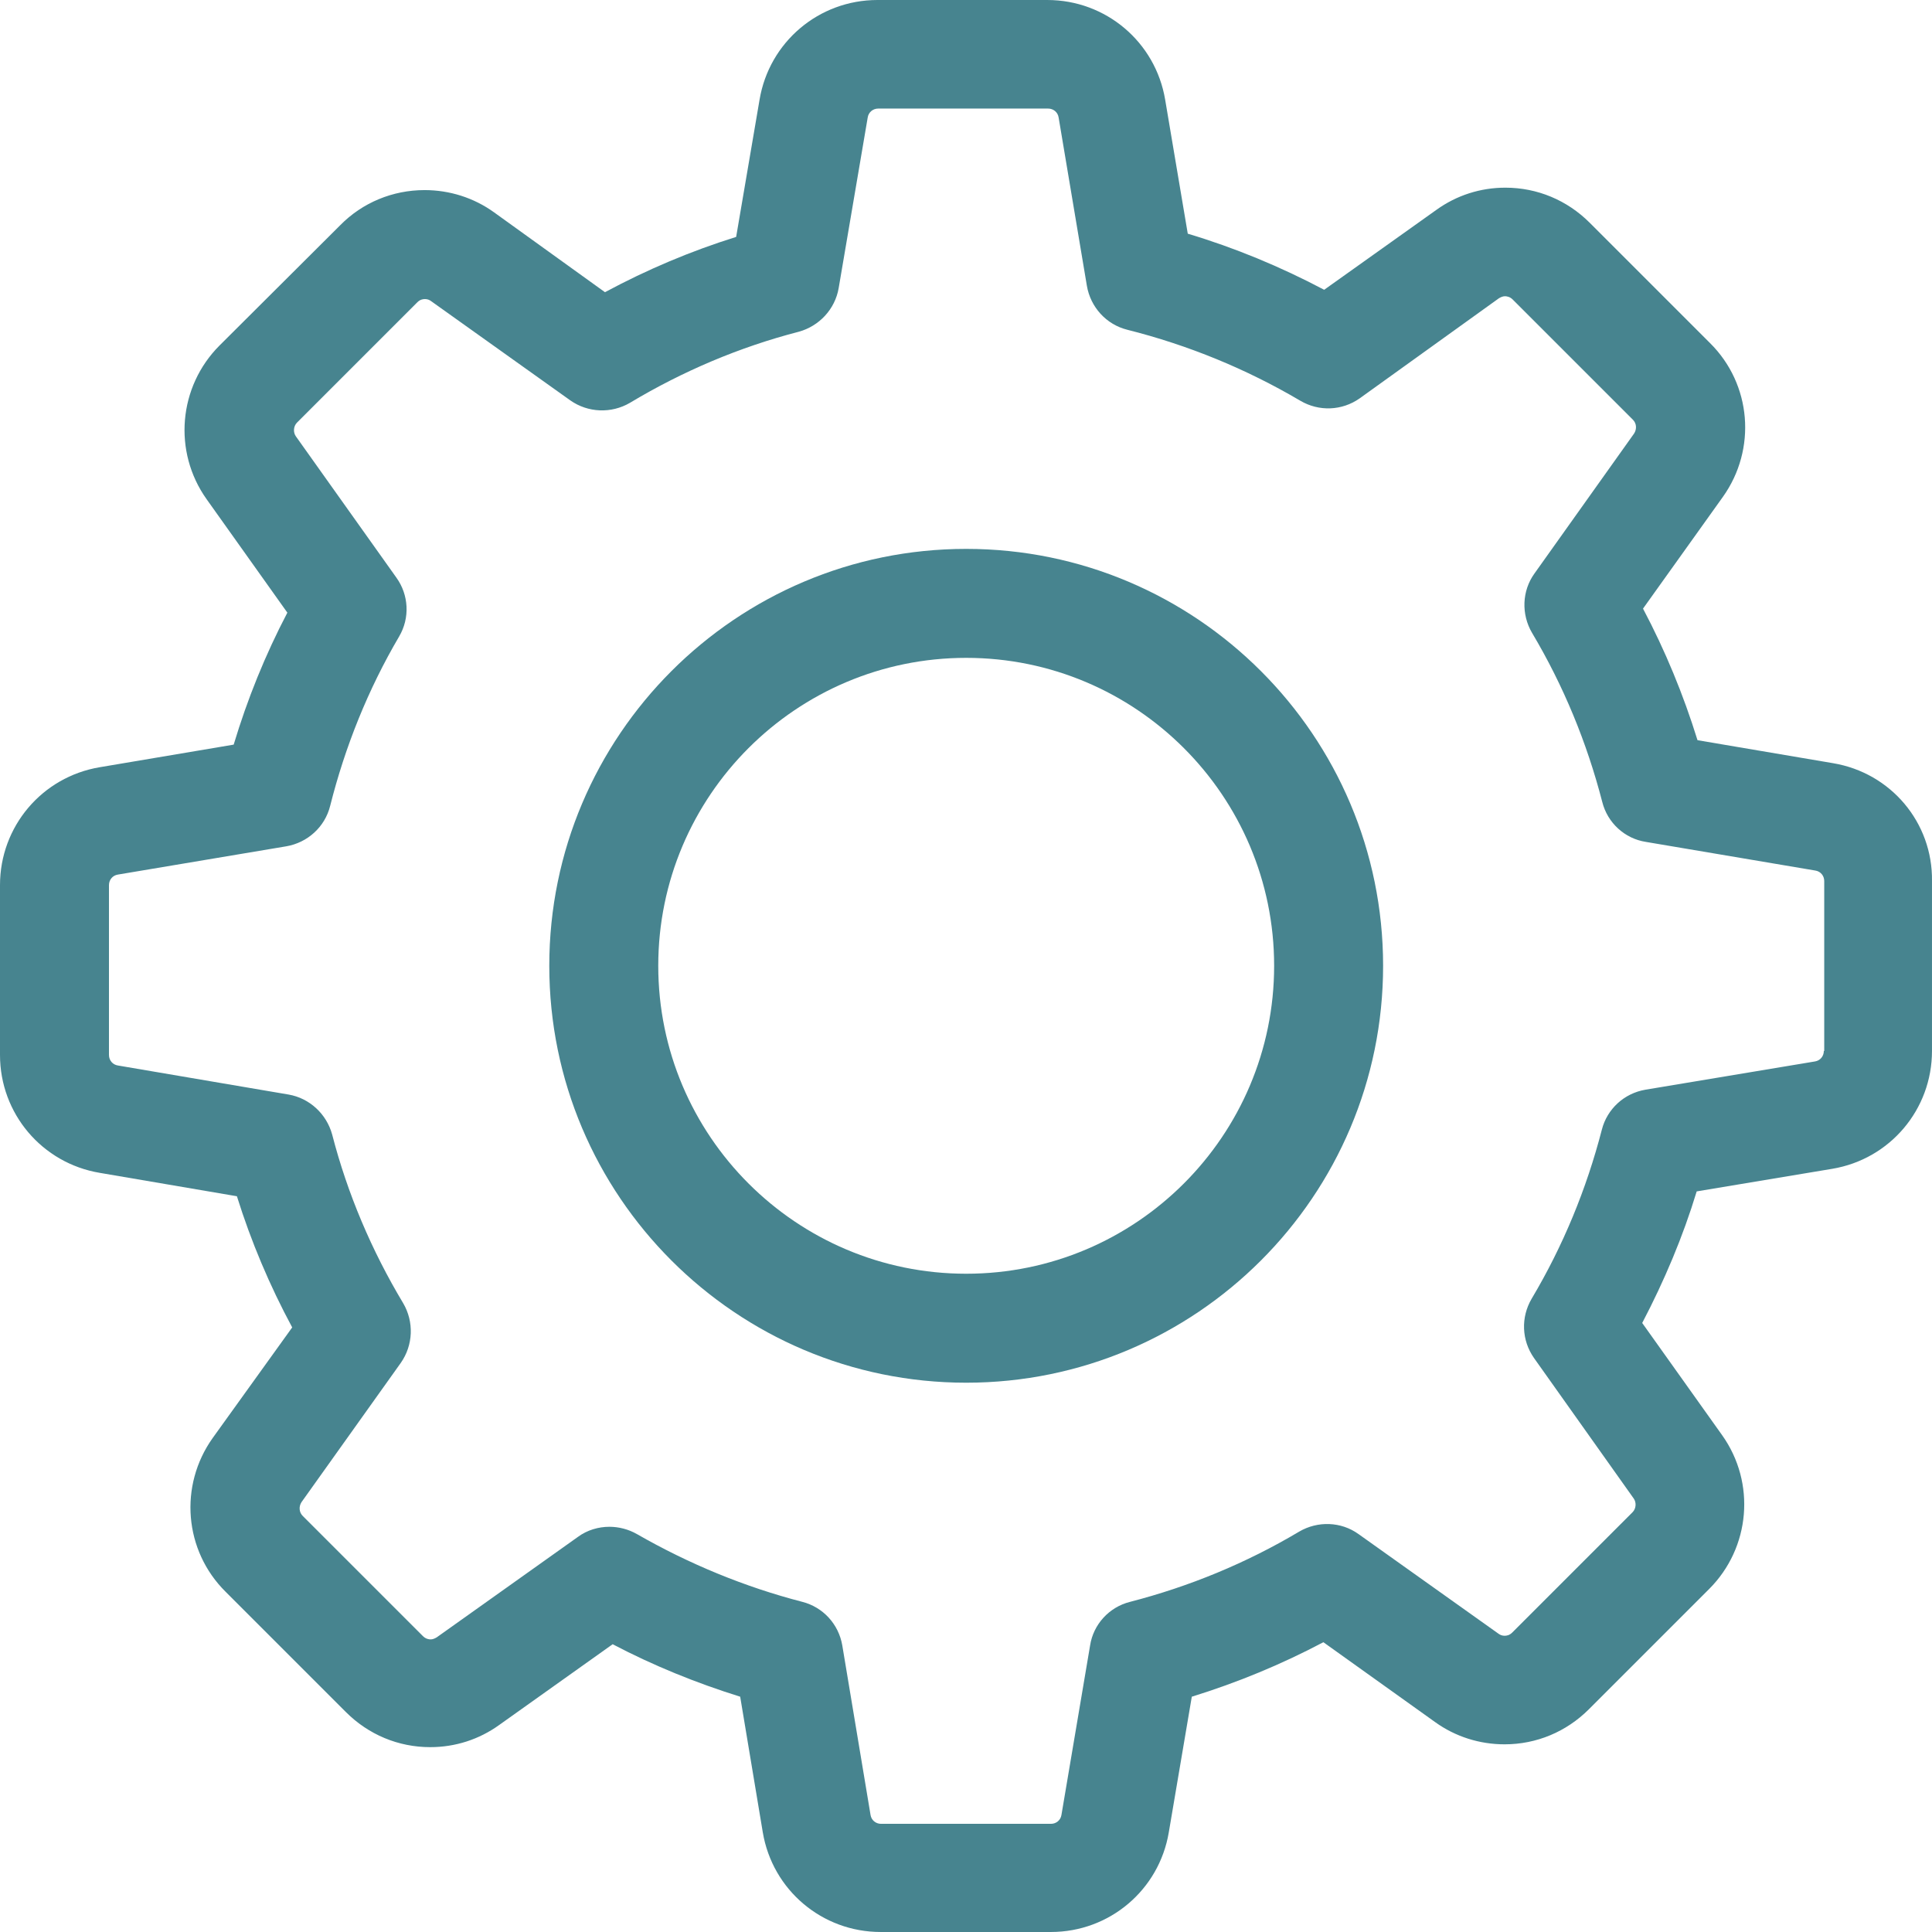
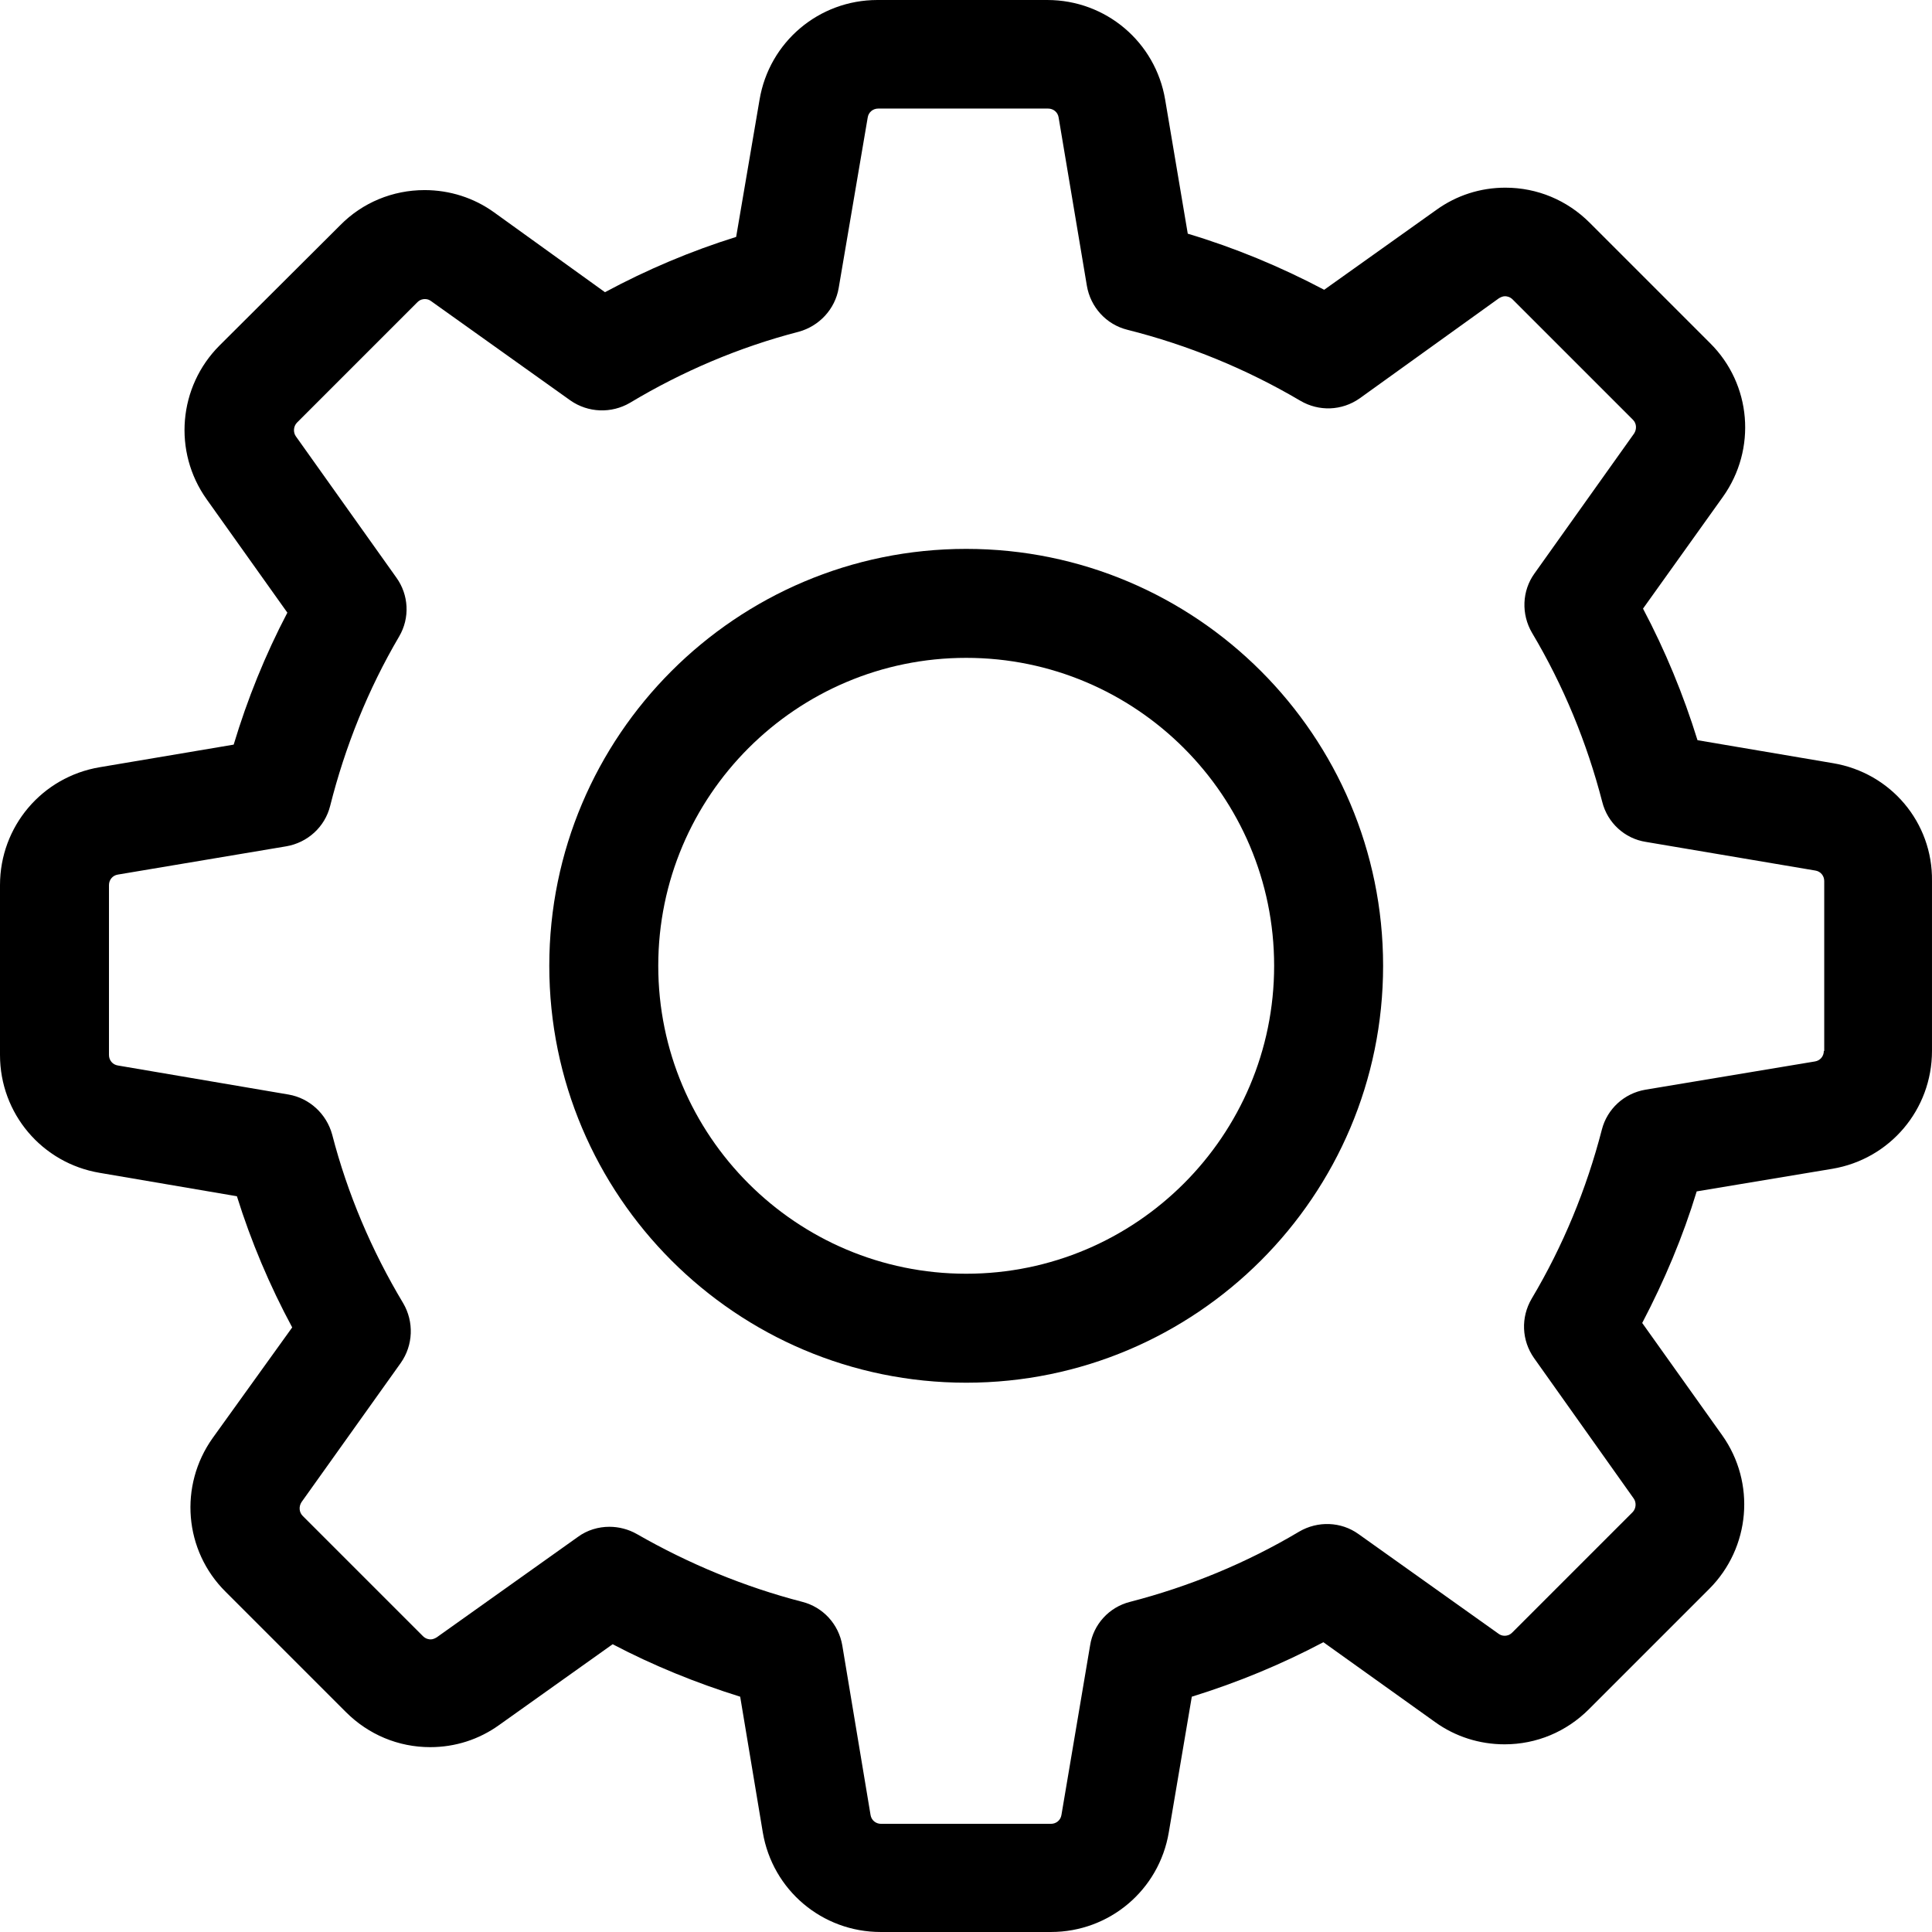
<svg xmlns="http://www.w3.org/2000/svg" version="1.1" id="Capa_1" x="0px" y="0px" viewBox="0 0 478.703 478.703" style="enable-background:new 0 0 478.703 478.703;" xml:space="preserve">
  <g>
    <g>
-       <path fill="#47848f" d="M454.2,189.101l-33.6-5.7c-3.5-11.3-8-22.2-13.5-32.6l19.8-27.7c8.4-11.8,7.1-27.9-3.2-38.1l-29.8-29.8    c-5.6-5.6-13-8.7-20.9-8.7c-6.2,0-12.1,1.9-17.1,5.5l-27.8,19.8c-10.8-5.7-22.1-10.4-33.8-13.9l-5.6-33.2    c-2.4-14.3-14.7-24.7-29.2-24.7h-42.1c-14.5,0-26.8,10.4-29.2,24.7l-5.8,34c-11.2,3.5-22.1,8.1-32.5,13.7l-27.5-19.8    c-5-3.6-11-5.5-17.2-5.5c-7.9,0-15.4,3.1-20.9,8.7l-29.9,29.8c-10.2,10.2-11.6,26.3-3.2,38.1l20,28.1    c-5.5,10.5-9.9,21.4-13.3,32.7l-33.2,5.6c-14.3,2.4-24.7,14.7-24.7,29.2v42.1c0,14.5,10.4,26.8,24.7,29.2l34,5.8    c3.5,11.2,8.1,22.1,13.7,32.5l-19.7,27.4c-8.4,11.8-7.1,27.9,3.2,38.1l29.8,29.8c5.6,5.6,13,8.7,20.9,8.7c6.2,0,12.1-1.9,17.1-5.5    l28.1-20c10.1,5.3,20.7,9.6,31.6,13l5.6,33.6c2.4,14.3,14.7,24.7,29.2,24.7h42.2c14.5,0,26.8-10.4,29.2-24.7l5.7-33.6    c11.3-3.5,22.2-8,32.6-13.5l27.7,19.8c5,3.6,11,5.5,17.2,5.5l0,0c7.9,0,15.3-3.1,20.9-8.7l29.8-29.8c10.2-10.2,11.6-26.3,3.2-38.1    l-19.8-27.8c5.5-10.5,10.1-21.4,13.5-32.6l33.6-5.6c14.3-2.4,24.7-14.7,24.7-29.2v-42.1    C478.9,203.801,468.5,191.501,454.2,189.101z M451.9,260.401c0,1.3-0.9,2.4-2.2,2.6l-42,7c-5.3,0.9-9.5,4.8-10.8,9.9    c-3.8,14.7-9.6,28.8-17.4,41.9c-2.7,4.6-2.5,10.3,0.6,14.7l24.7,34.8c0.7,1,0.6,2.5-0.3,3.4l-29.8,29.8c-0.7,0.7-1.4,0.8-1.9,0.8    c-0.6,0-1.1-0.2-1.5-0.5l-34.7-24.7c-4.3-3.1-10.1-3.3-14.7-0.6c-13.1,7.8-27.2,13.6-41.9,17.4c-5.2,1.3-9.1,5.6-9.9,10.8l-7.1,42    c-0.2,1.3-1.3,2.2-2.6,2.2h-42.1c-1.3,0-2.4-0.9-2.6-2.2l-7-42c-0.9-5.3-4.8-9.5-9.9-10.8c-14.3-3.7-28.1-9.4-41-16.8    c-2.1-1.2-4.5-1.8-6.8-1.8c-2.7,0-5.5,0.8-7.8,2.5l-35,24.9c-0.5,0.3-1,0.5-1.5,0.5c-0.4,0-1.2-0.1-1.9-0.8l-29.8-29.8    c-0.9-0.9-1-2.3-0.3-3.4l24.6-34.5c3.1-4.4,3.3-10.2,0.6-14.8c-7.8-13-13.8-27.1-17.6-41.8c-1.4-5.1-5.6-9-10.8-9.9l-42.3-7.2    c-1.3-0.2-2.2-1.3-2.2-2.6v-42.1c0-1.3,0.9-2.4,2.2-2.6l41.7-7c5.3-0.9,9.6-4.8,10.9-10c3.7-14.7,9.4-28.9,17.1-42    c2.7-4.6,2.4-10.3-0.7-14.6l-24.9-35c-0.7-1-0.6-2.5,0.3-3.4l29.8-29.8c0.7-0.7,1.4-0.8,1.9-0.8c0.6,0,1.1,0.2,1.5,0.5l34.5,24.6    c4.4,3.1,10.2,3.3,14.8,0.6c13-7.8,27.1-13.8,41.8-17.6c5.1-1.4,9-5.6,9.9-10.8l7.2-42.3c0.2-1.3,1.3-2.2,2.6-2.2h42.1    c1.3,0,2.4,0.9,2.6,2.2l7,41.7c0.9,5.3,4.8,9.6,10,10.9c15.1,3.8,29.5,9.7,42.9,17.6c4.6,2.7,10.3,2.5,14.7-0.6l34.5-24.8    c0.5-0.3,1-0.5,1.5-0.5c0.4,0,1.2,0.1,1.9,0.8l29.8,29.8c0.9,0.9,1,2.3,0.3,3.4l-24.7,34.7c-3.1,4.3-3.3,10.1-0.6,14.7    c7.8,13.1,13.6,27.2,17.4,41.9c1.3,5.2,5.6,9.1,10.8,9.9l42,7.1c1.3,0.2,2.2,1.3,2.2,2.6v42.1H451.9z" />
-       <path fill="#47848f" d="M239.4,136.001c-57,0-103.3,46.3-103.3,103.3s46.3,103.3,103.3,103.3s103.3-46.3,103.3-103.3S296.4,136.001,239.4,136.001    z M239.4,315.601c-42.1,0-76.3-34.2-76.3-76.3s34.2-76.3,76.3-76.3s76.3,34.2,76.3,76.3S281.5,315.601,239.4,315.601z" />
+       <path d="M454.2,189.101l-33.6-5.7c-3.5-11.3-8-22.2-13.5-32.6l19.8-27.7c8.4-11.8,7.1-27.9-3.2-38.1l-29.8-29.8    c-5.6-5.6-13-8.7-20.9-8.7c-6.2,0-12.1,1.9-17.1,5.5l-27.8,19.8c-10.8-5.7-22.1-10.4-33.8-13.9l-5.6-33.2    c-2.4-14.3-14.7-24.7-29.2-24.7h-42.1c-14.5,0-26.8,10.4-29.2,24.7l-5.8,34c-11.2,3.5-22.1,8.1-32.5,13.7l-27.5-19.8    c-5-3.6-11-5.5-17.2-5.5c-7.9,0-15.4,3.1-20.9,8.7l-29.9,29.8c-10.2,10.2-11.6,26.3-3.2,38.1l20,28.1    c-5.5,10.5-9.9,21.4-13.3,32.7l-33.2,5.6c-14.3,2.4-24.7,14.7-24.7,29.2v42.1c0,14.5,10.4,26.8,24.7,29.2l34,5.8    c3.5,11.2,8.1,22.1,13.7,32.5l-19.7,27.4c-8.4,11.8-7.1,27.9,3.2,38.1l29.8,29.8c5.6,5.6,13,8.7,20.9,8.7c6.2,0,12.1-1.9,17.1-5.5    l28.1-20c10.1,5.3,20.7,9.6,31.6,13l5.6,33.6c2.4,14.3,14.7,24.7,29.2,24.7h42.2c14.5,0,26.8-10.4,29.2-24.7l5.7-33.6    c11.3-3.5,22.2-8,32.6-13.5l27.7,19.8c5,3.6,11,5.5,17.2,5.5l0,0c7.9,0,15.3-3.1,20.9-8.7l29.8-29.8c10.2-10.2,11.6-26.3,3.2-38.1    l-19.8-27.8c5.5-10.5,10.1-21.4,13.5-32.6l33.6-5.6c14.3-2.4,24.7-14.7,24.7-29.2v-42.1    C478.9,203.801,468.5,191.501,454.2,189.101z M451.9,260.401c0,1.3-0.9,2.4-2.2,2.6l-42,7c-5.3,0.9-9.5,4.8-10.8,9.9    c-3.8,14.7-9.6,28.8-17.4,41.9c-2.7,4.6-2.5,10.3,0.6,14.7l24.7,34.8c0.7,1,0.6,2.5-0.3,3.4l-29.8,29.8c-0.7,0.7-1.4,0.8-1.9,0.8    c-0.6,0-1.1-0.2-1.5-0.5l-34.7-24.7c-4.3-3.1-10.1-3.3-14.7-0.6c-13.1,7.8-27.2,13.6-41.9,17.4c-5.2,1.3-9.1,5.6-9.9,10.8l-7.1,42    c-0.2,1.3-1.3,2.2-2.6,2.2h-42.1c-1.3,0-2.4-0.9-2.6-2.2l-7-42c-0.9-5.3-4.8-9.5-9.9-10.8c-14.3-3.7-28.1-9.4-41-16.8    c-2.1-1.2-4.5-1.8-6.8-1.8c-2.7,0-5.5,0.8-7.8,2.5l-35,24.9c-0.5,0.3-1,0.5-1.5,0.5c-0.4,0-1.2-0.1-1.9-0.8l-29.8-29.8    c-0.9-0.9-1-2.3-0.3-3.4l24.6-34.5c3.1-4.4,3.3-10.2,0.6-14.8c-7.8-13-13.8-27.1-17.6-41.8c-1.4-5.1-5.6-9-10.8-9.9l-42.3-7.2    c-1.3-0.2-2.2-1.3-2.2-2.6v-42.1c0-1.3,0.9-2.4,2.2-2.6l41.7-7c5.3-0.9,9.6-4.8,10.9-10c3.7-14.7,9.4-28.9,17.1-42    c2.7-4.6,2.4-10.3-0.7-14.6l-24.9-35c-0.7-1-0.6-2.5,0.3-3.4l29.8-29.8c0.7-0.7,1.4-0.8,1.9-0.8c0.6,0,1.1,0.2,1.5,0.5l34.5,24.6    c4.4,3.1,10.2,3.3,14.8,0.6c13-7.8,27.1-13.8,41.8-17.6c5.1-1.4,9-5.6,9.9-10.8l7.2-42.3c0.2-1.3,1.3-2.2,2.6-2.2h42.1    c1.3,0,2.4,0.9,2.6,2.2l7,41.7c0.9,5.3,4.8,9.6,10,10.9c15.1,3.8,29.5,9.7,42.9,17.6c4.6,2.7,10.3,2.5,14.7-0.6l34.5-24.8    c0.5-0.3,1-0.5,1.5-0.5c0.4,0,1.2,0.1,1.9,0.8l29.8,29.8c0.9,0.9,1,2.3,0.3,3.4l-24.7,34.7c-3.1,4.3-3.3,10.1-0.6,14.7    c7.8,13.1,13.6,27.2,17.4,41.9c1.3,5.2,5.6,9.1,10.8,9.9l42,7.1c1.3,0.2,2.2,1.3,2.2,2.6v42.1H451.9z" />
+       <path d="M239.4,136.001c-57,0-103.3,46.3-103.3,103.3s46.3,103.3,103.3,103.3s103.3-46.3,103.3-103.3S296.4,136.001,239.4,136.001    z M239.4,315.601c-42.1,0-76.3-34.2-76.3-76.3s34.2-76.3,76.3-76.3s76.3,34.2,76.3,76.3S281.5,315.601,239.4,315.601z" />
    </g>
  </g>
  <g>
</g>
  <g>
</g>
  <g>
</g>
  <g>
</g>
  <g>
</g>
  <g>
</g>
  <g>
</g>
  <g>
</g>
  <g>
</g>
  <g>
</g>
  <g>
</g>
  <g>
</g>
  <g>
</g>
  <g>
</g>
  <g>
</g>
</svg>
